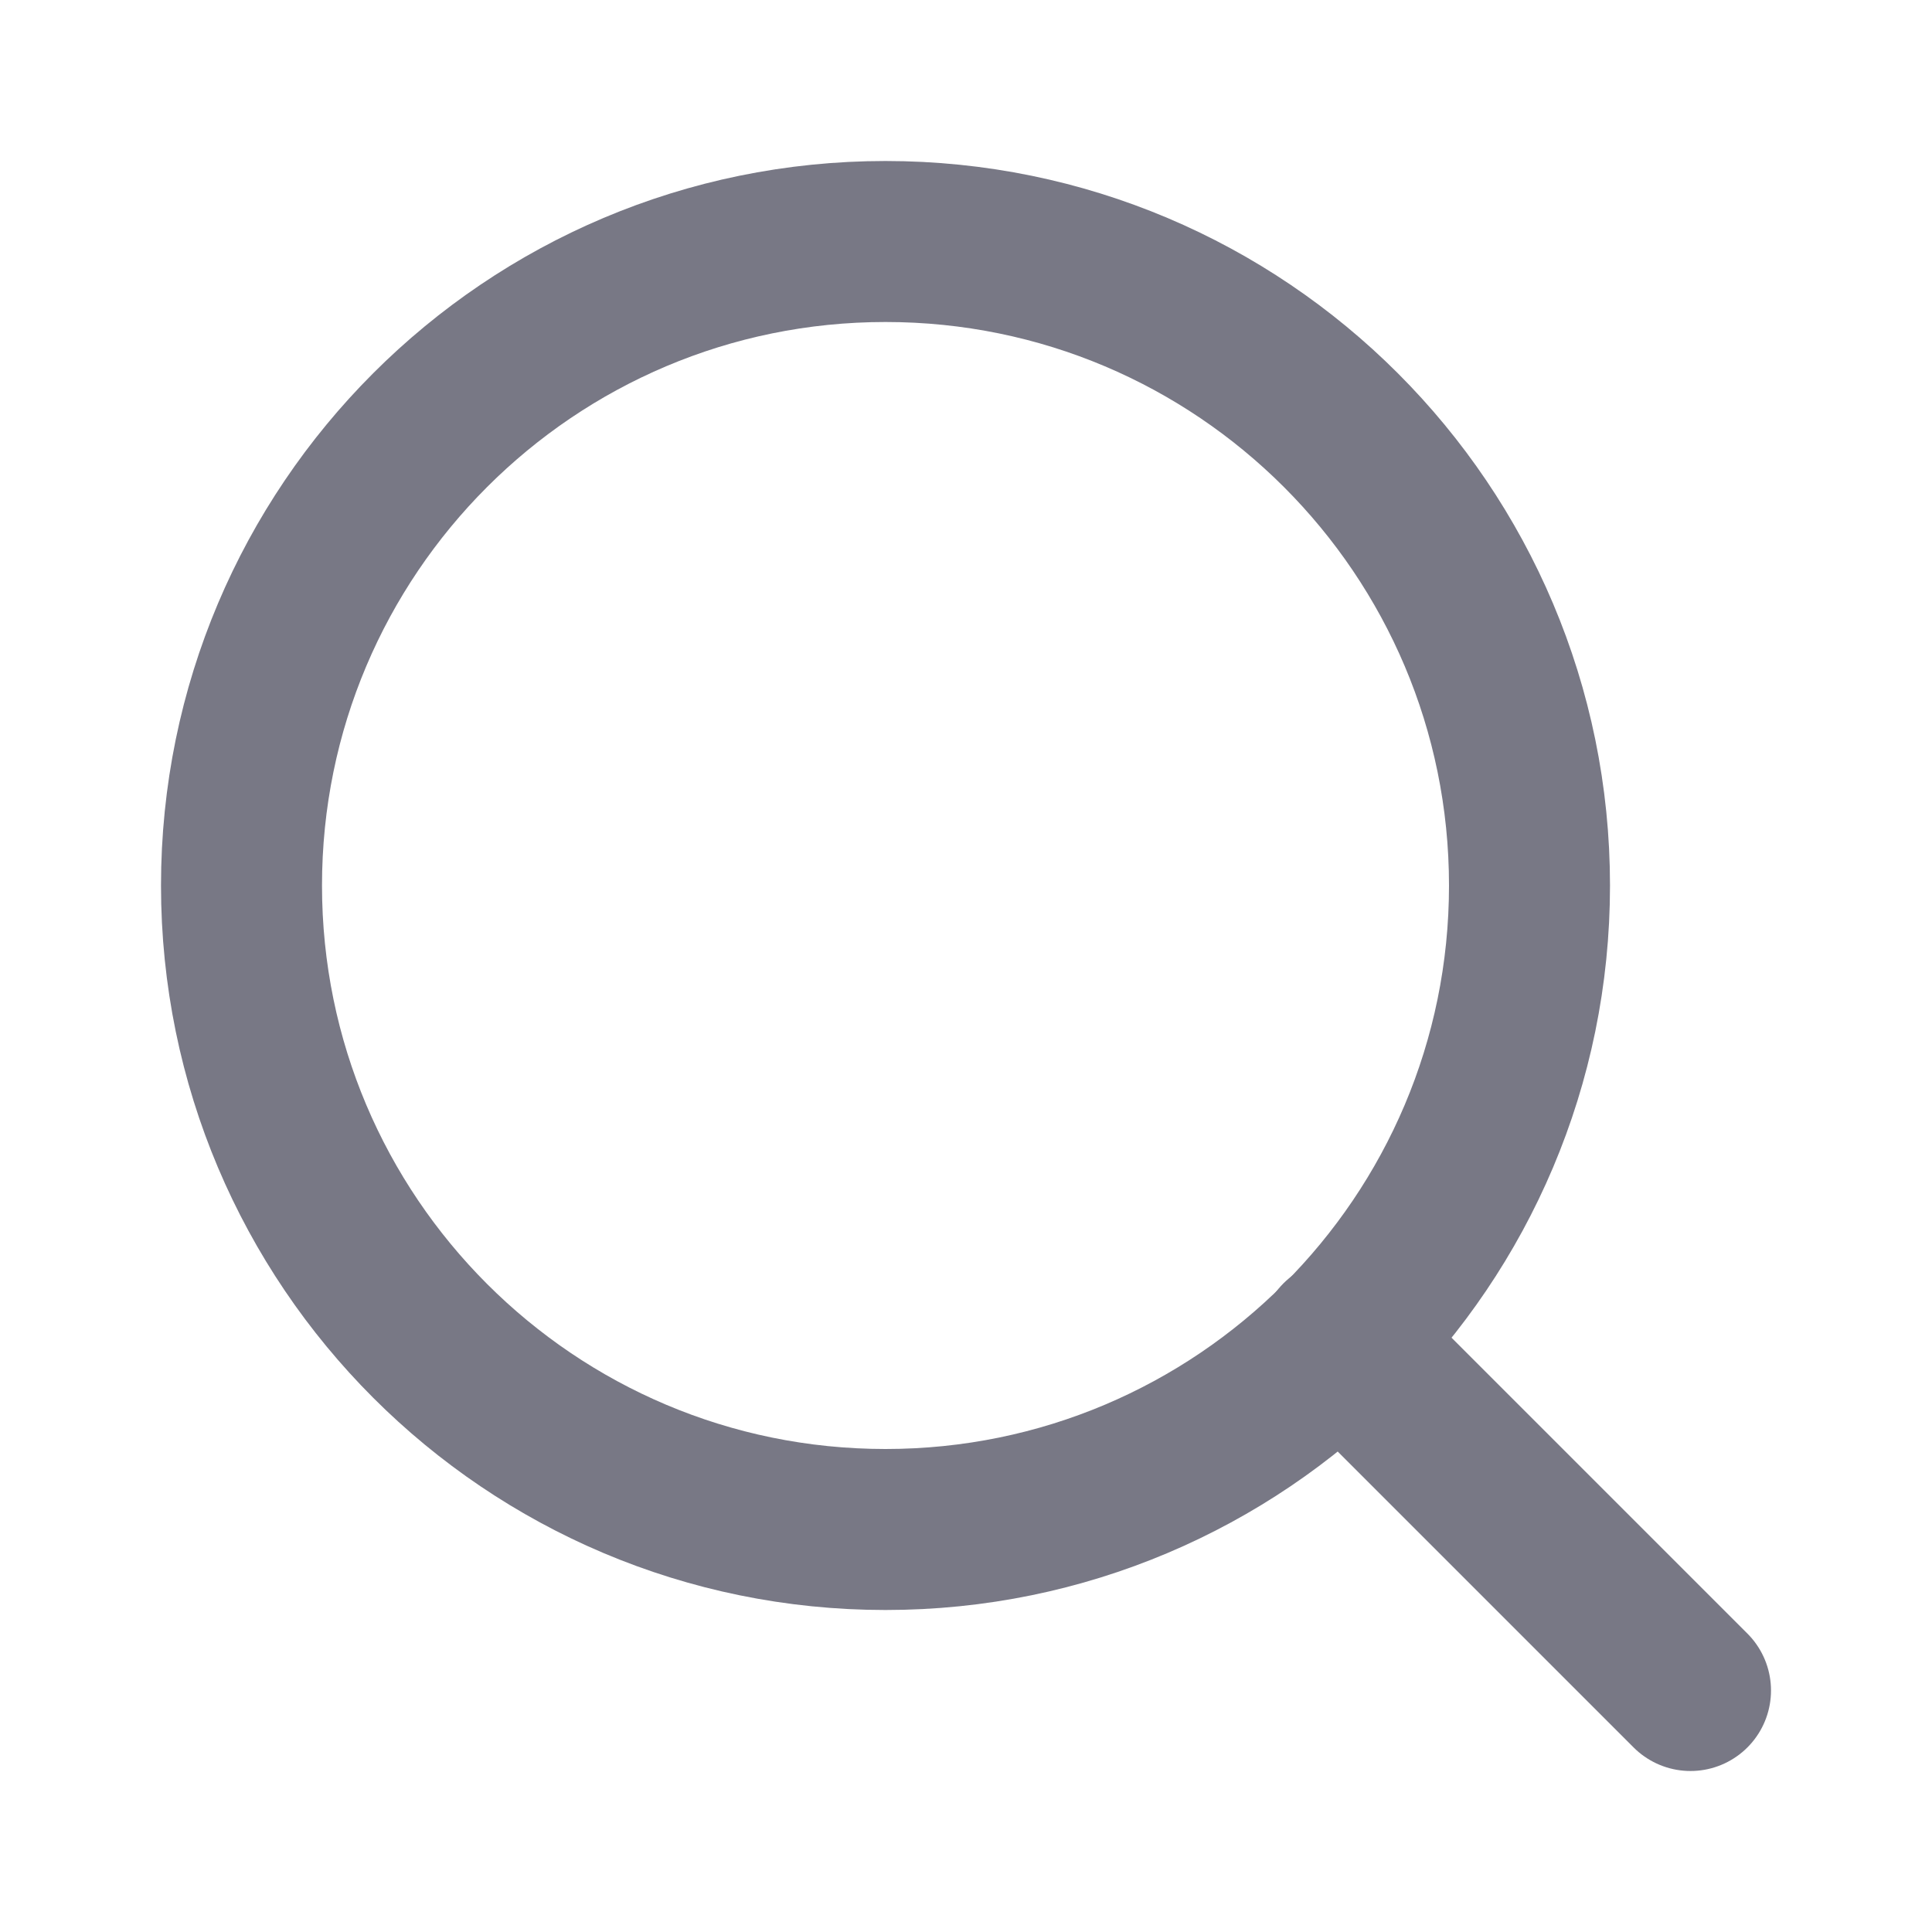
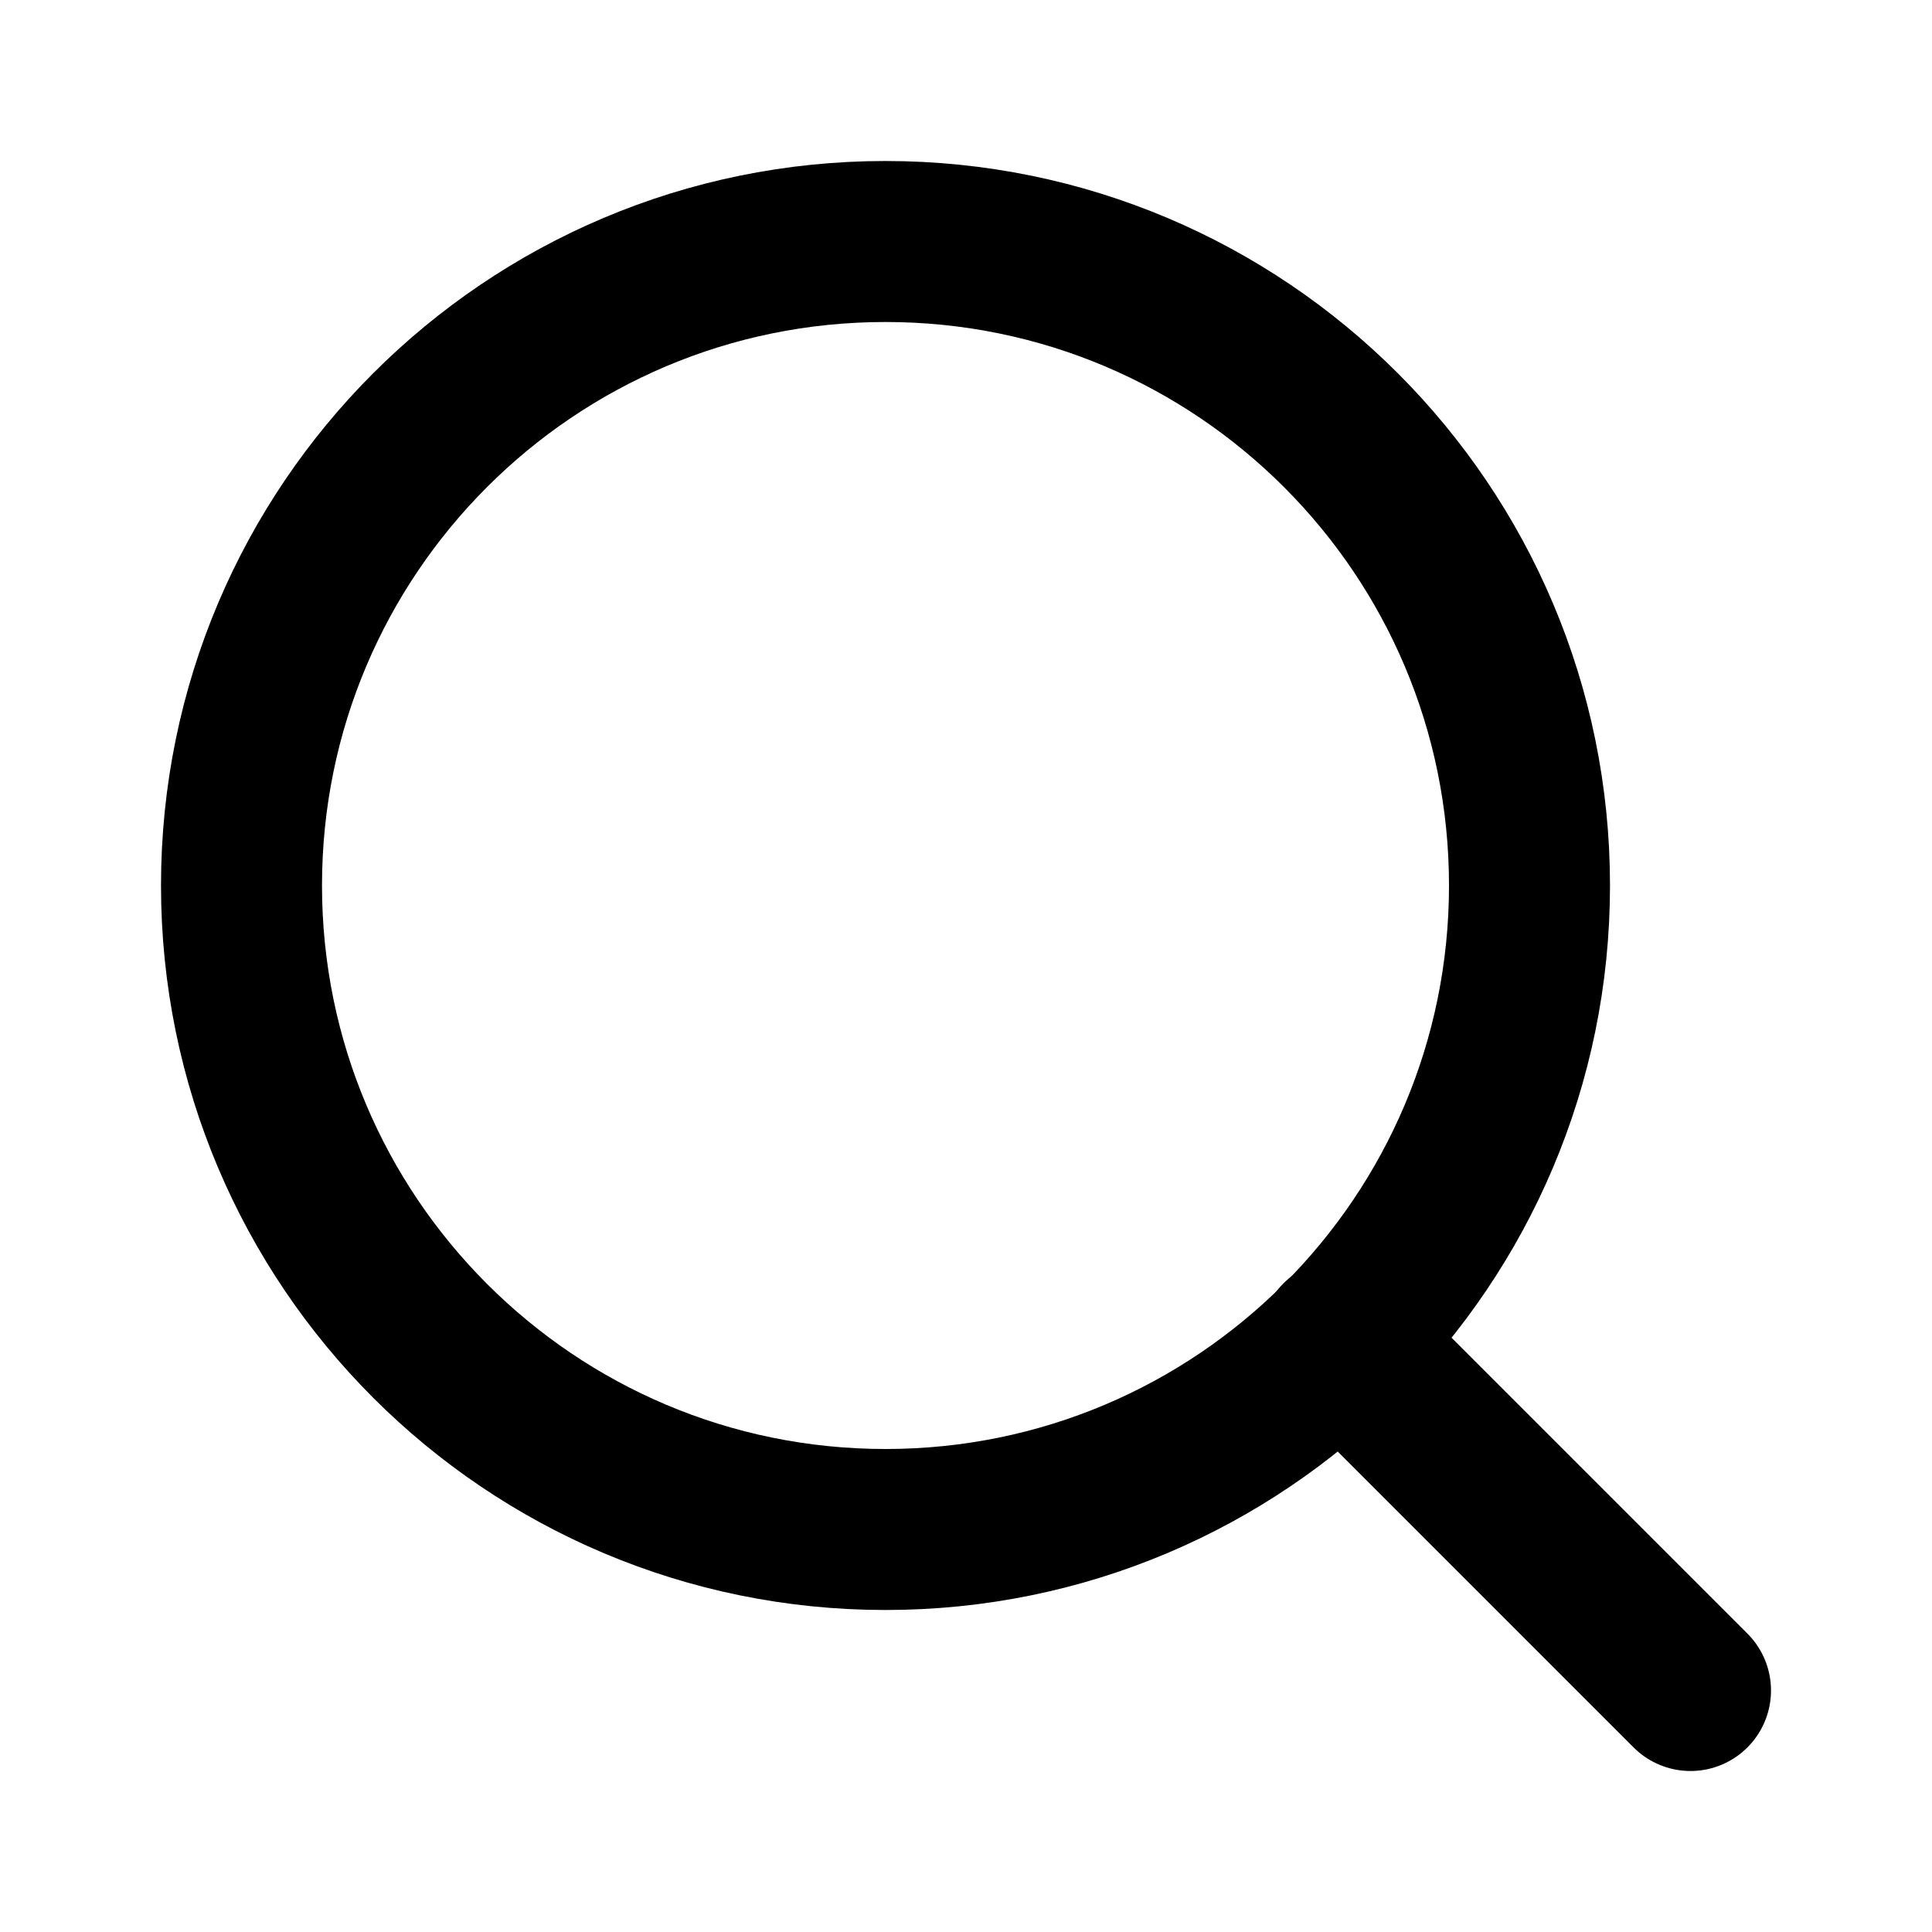
<svg xmlns="http://www.w3.org/2000/svg" width="24" height="24" viewBox="0 0 24 24" fill="none">
-   <path d="M11 19C15.418 19 19 15.418 19 11C19 6.582 15.418 3 11 3C6.582 3 3 6.582 3 11C3 15.418 6.582 19 11 19Z" stroke="#787885" stroke-width="2" stroke-linecap="round" stroke-linejoin="round" />
-   <path d="M21 21L16.65 16.65" stroke="#787885" stroke-width="2" stroke-linecap="round" stroke-linejoin="round" />
+   <path d="M11 19C15.418 19 19 15.418 19 11C19 6.582 15.418 3 11 3C6.582 3 3 6.582 3 11C3 15.418 6.582 19 11 19Z" stroke="currentColor" stroke-width="2" stroke-linecap="round" stroke-linejoin="round" fill="none" />
+   <path d="M21 21L16.65 16.65" stroke="currentColor" stroke-width="2" stroke-linecap="round" stroke-linejoin="round" />
</svg>
